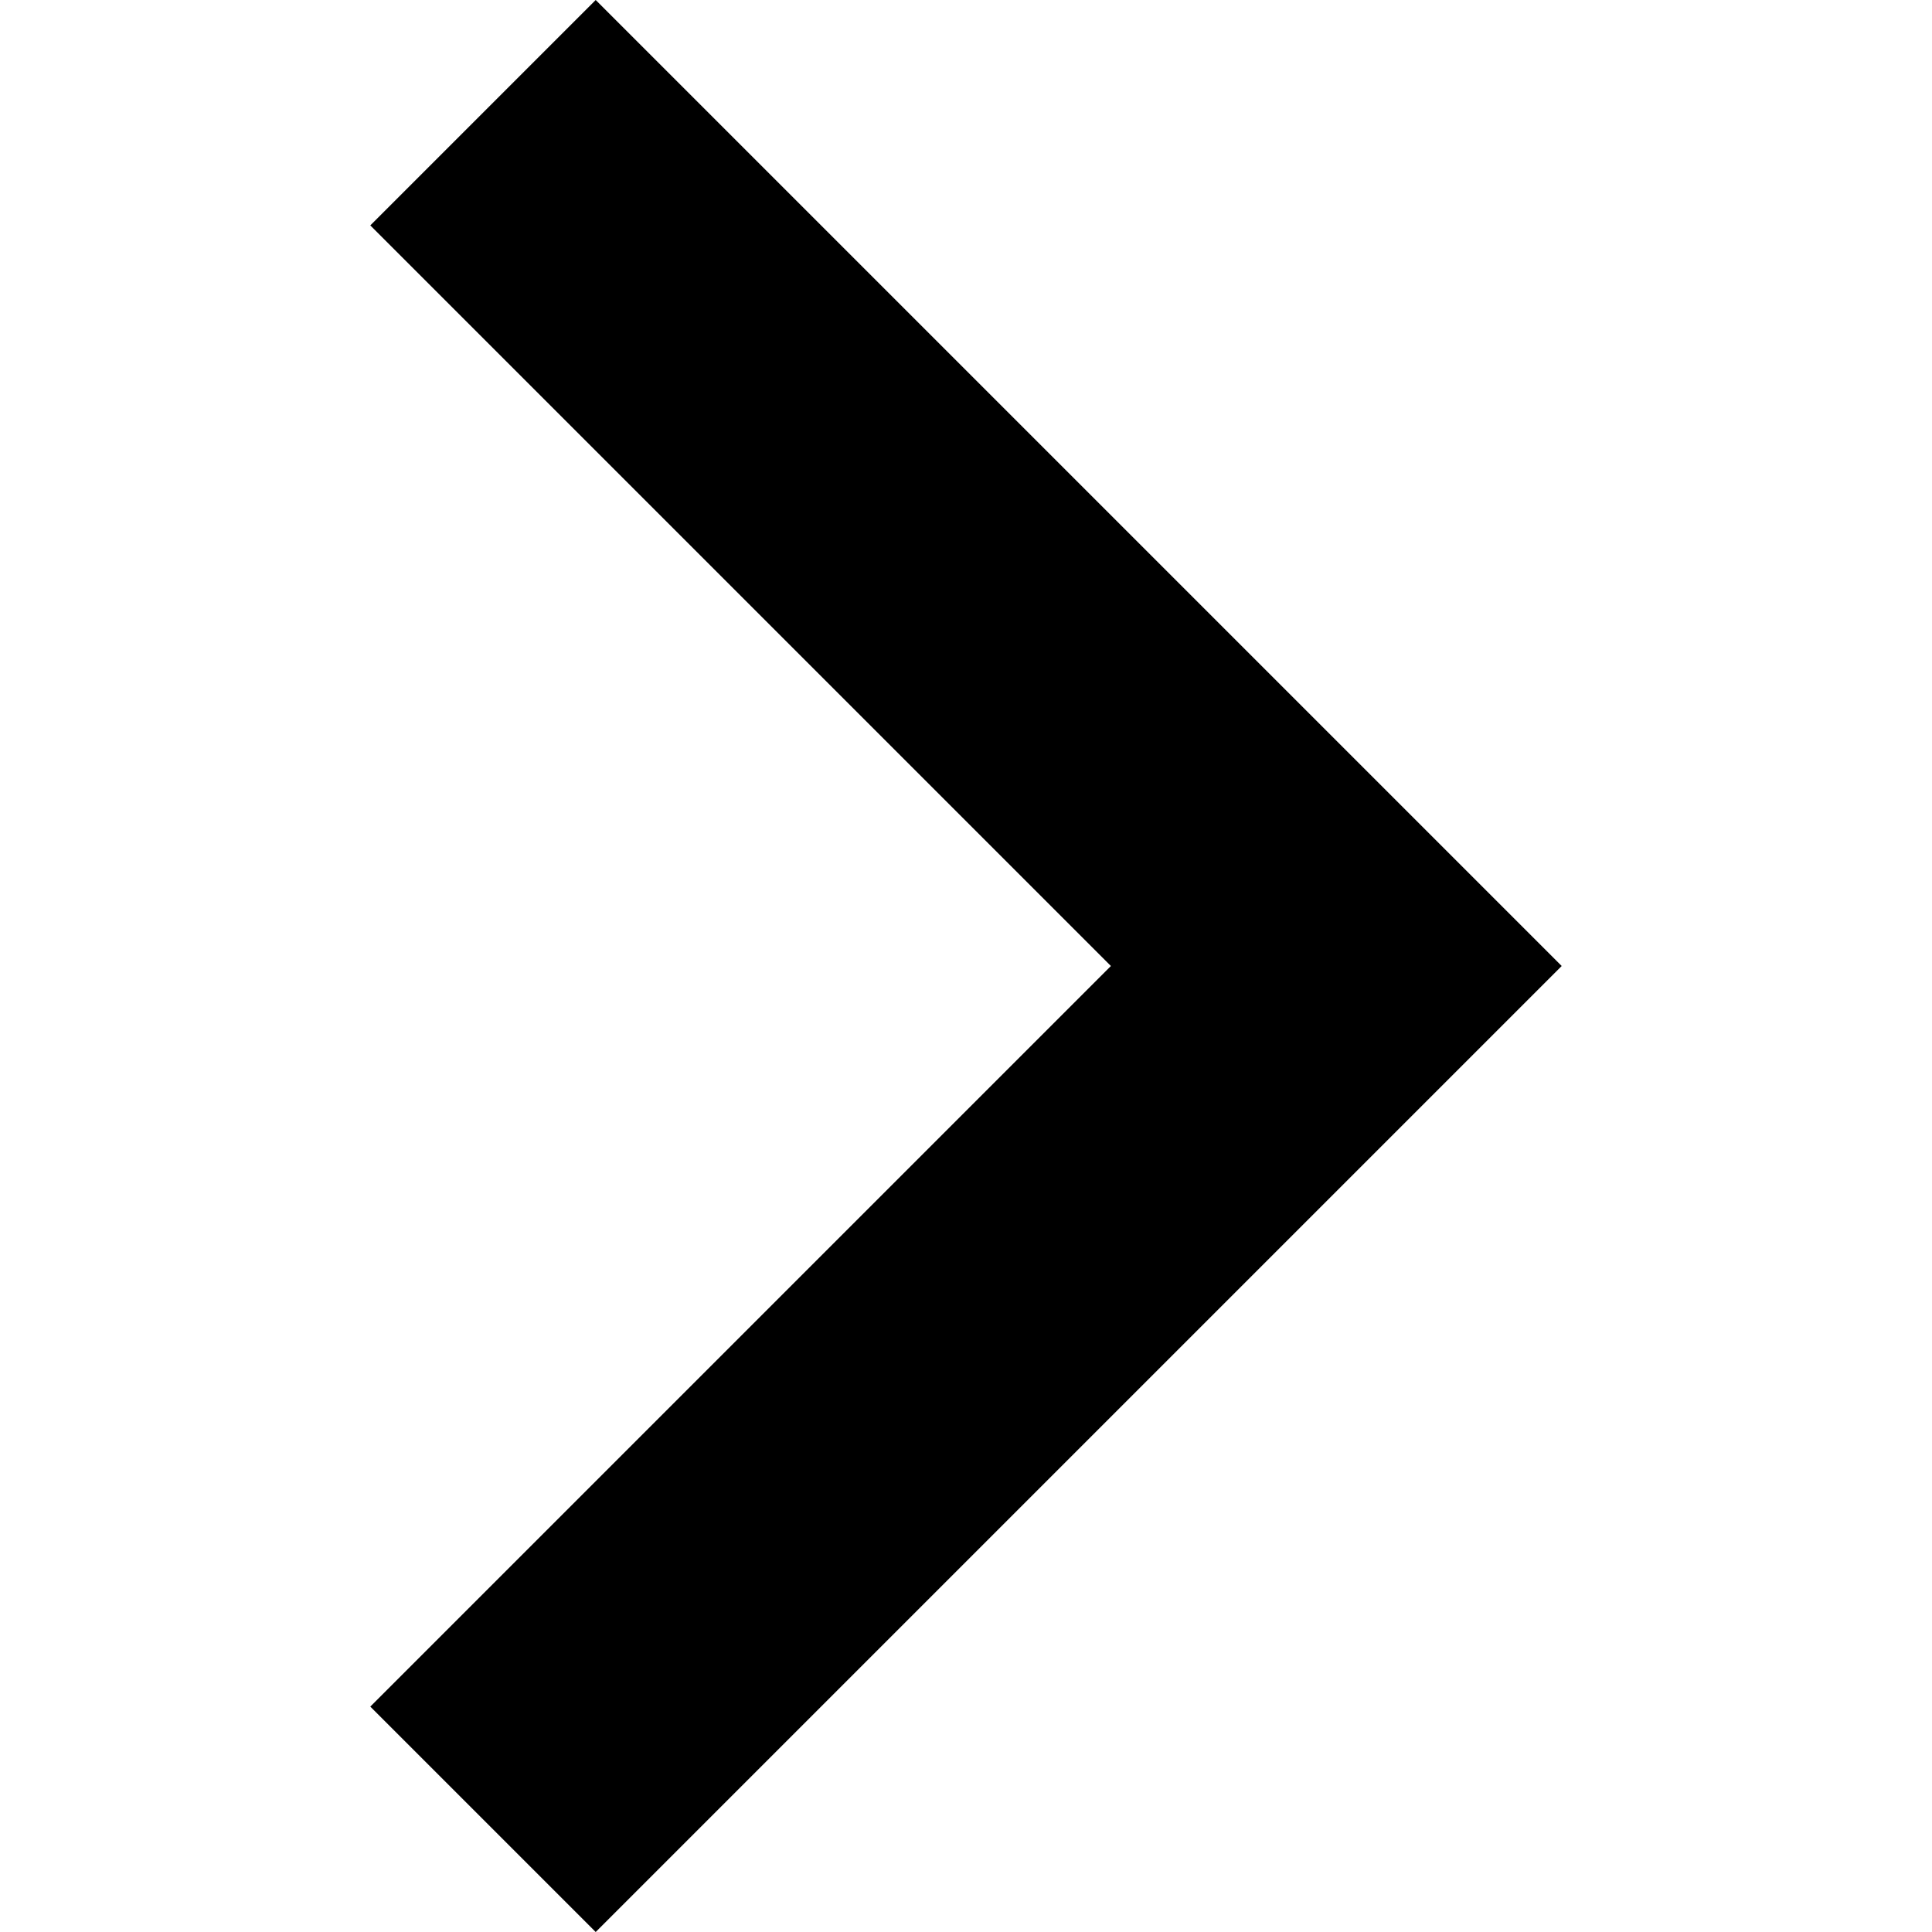
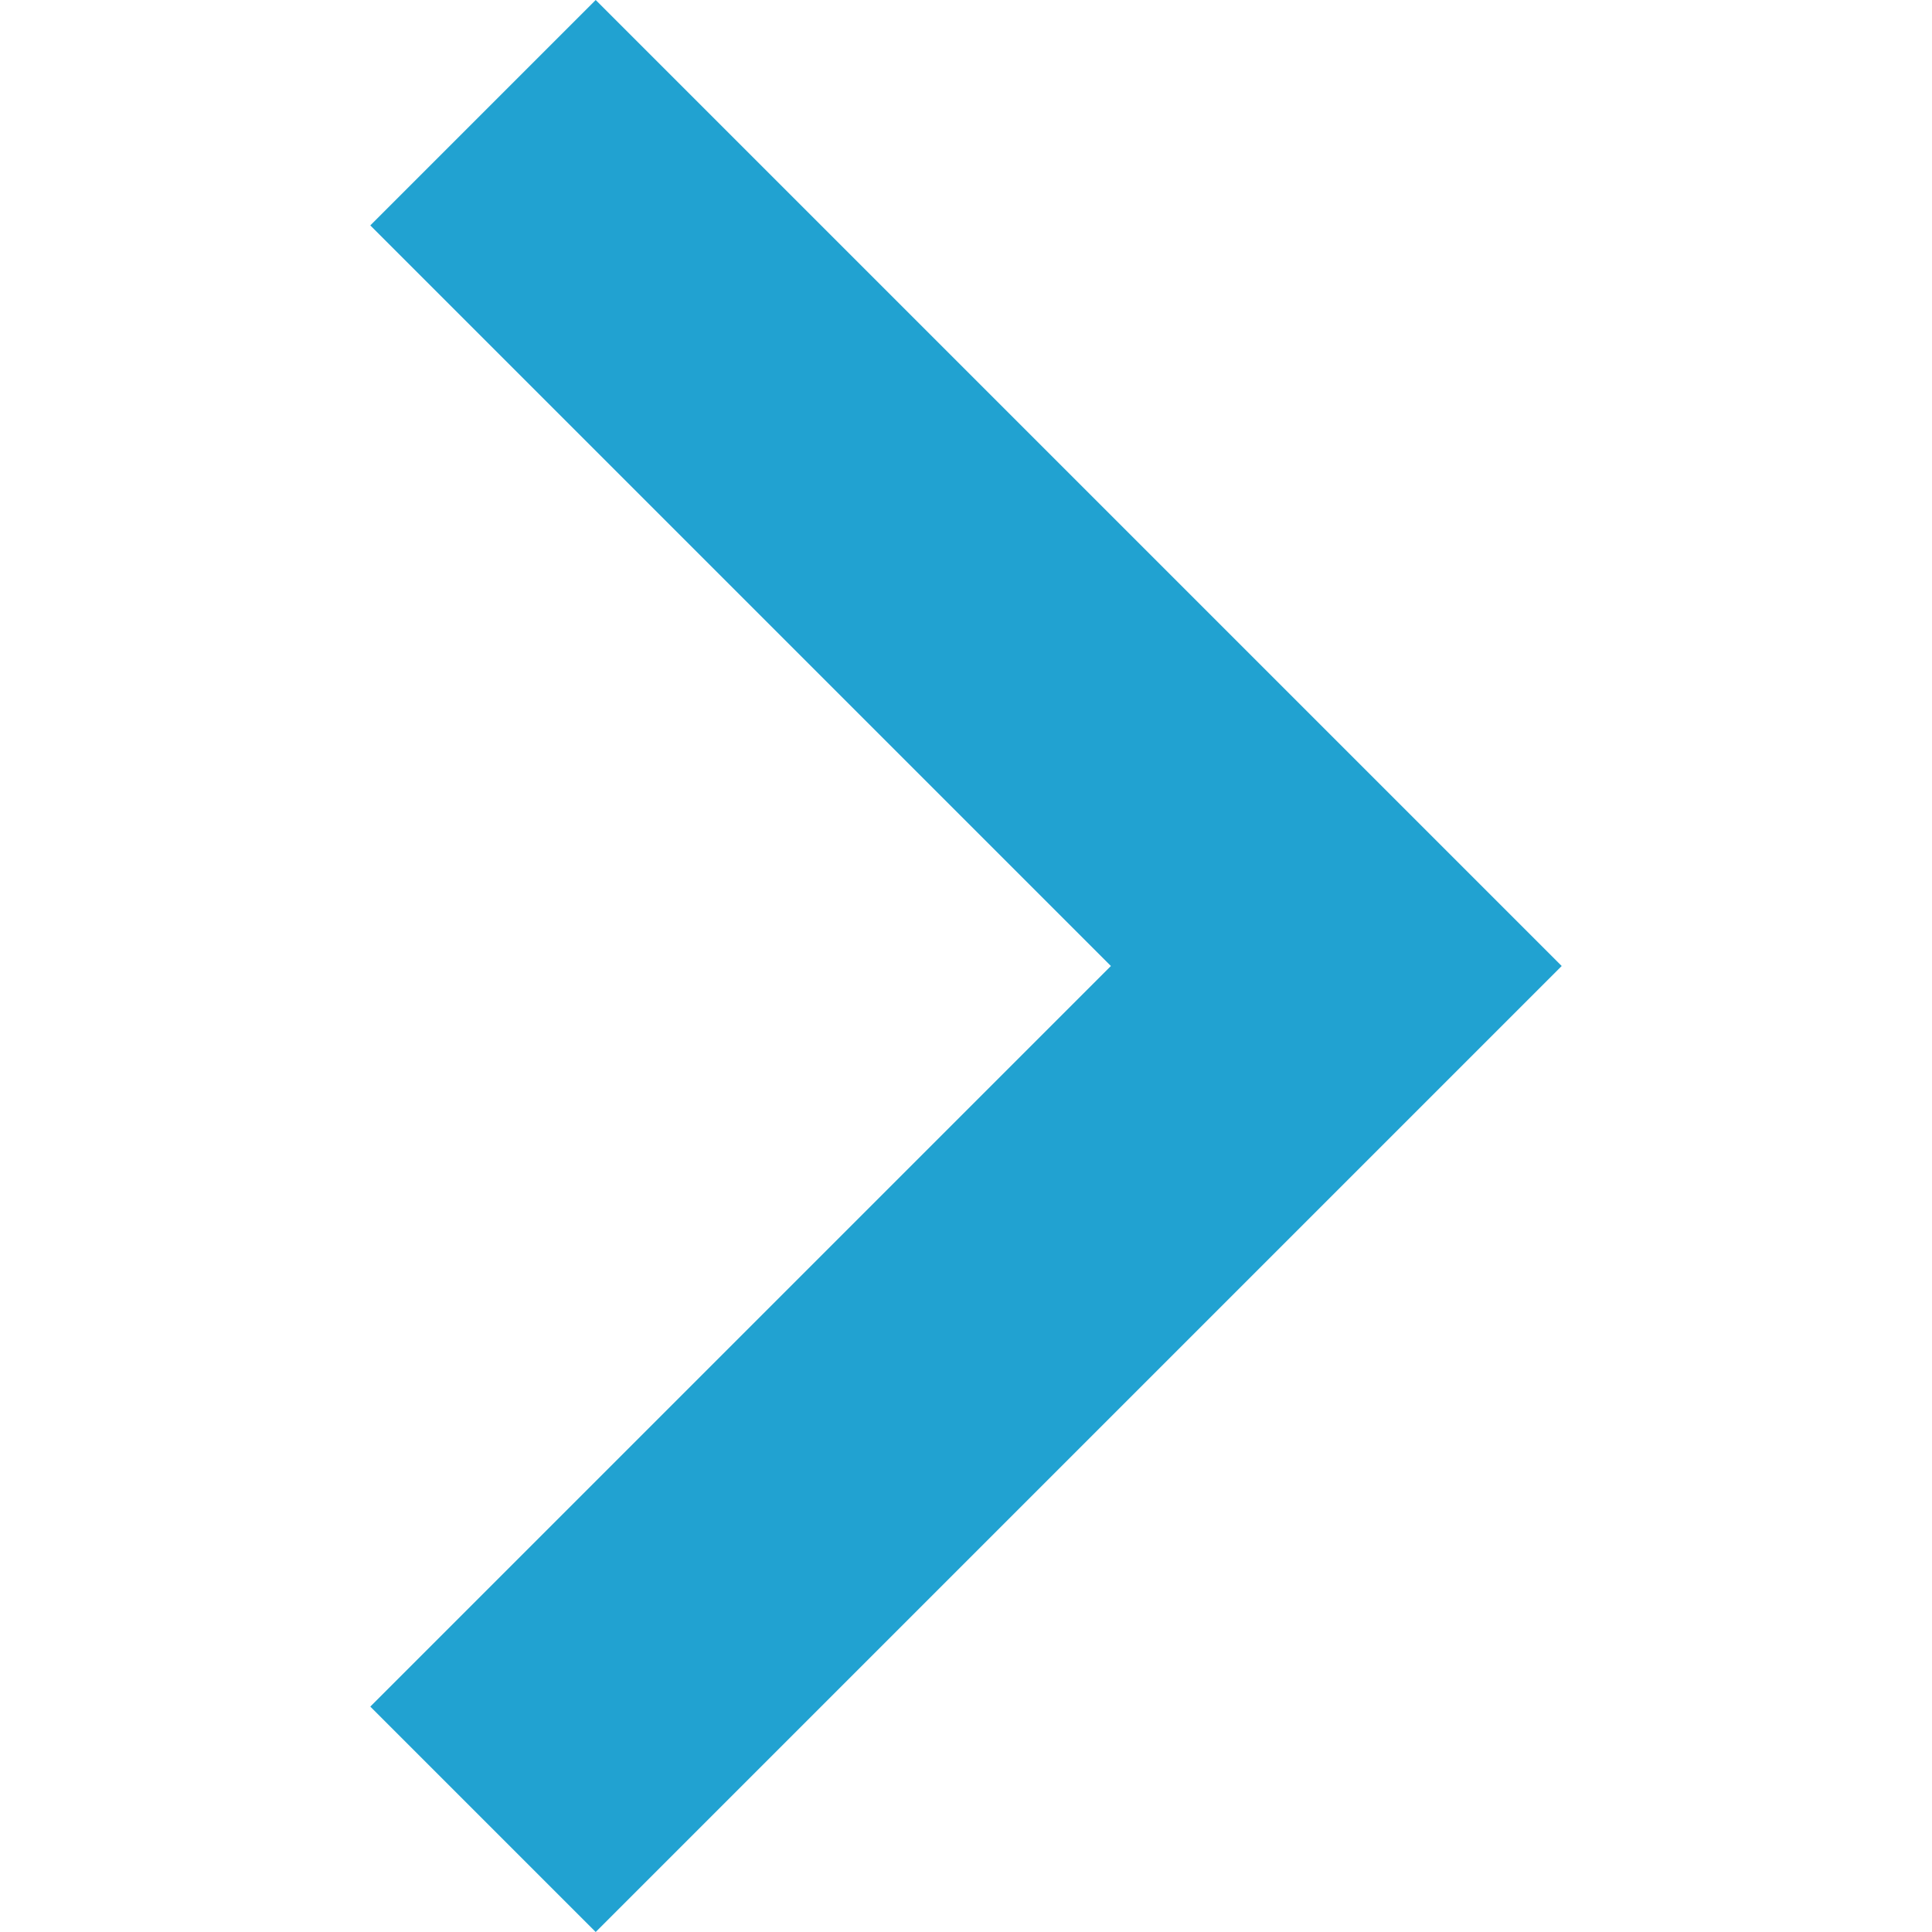
<svg xmlns="http://www.w3.org/2000/svg" version="1.1" id="Capa_1" x="0px" y="0px" width="306px" height="306px" viewBox="0 0 306 306" style="enable-background:new 0 0 306 306;" xml:space="preserve">
  <g>
    <g id="chevron-right">
-       <polygon points="94.35,0 58.65,35.7 175.95,153 58.65,270.3 94.35,306 247.35,153   " />
+       <polygon style="fill:#21a2d1;" points="94.35,0 58.65,35.7 175.95,153 58.65,270.3 94.35,306 247.35,153   " />
    </g>
  </g>
-   <g>
- </g>
-   <g>
- </g>
-   <g>
- </g>
-   <g>
- </g>
-   <g>
- </g>
-   <g>
- </g>
-   <g>
- </g>
-   <g>
- </g>
-   <g>
- </g>
-   <g>
- </g>
-   <g>
- </g>
-   <g>
- </g>
-   <g>
- </g>
-   <g>
- </g>
-   <g>
- </g>
</svg>
